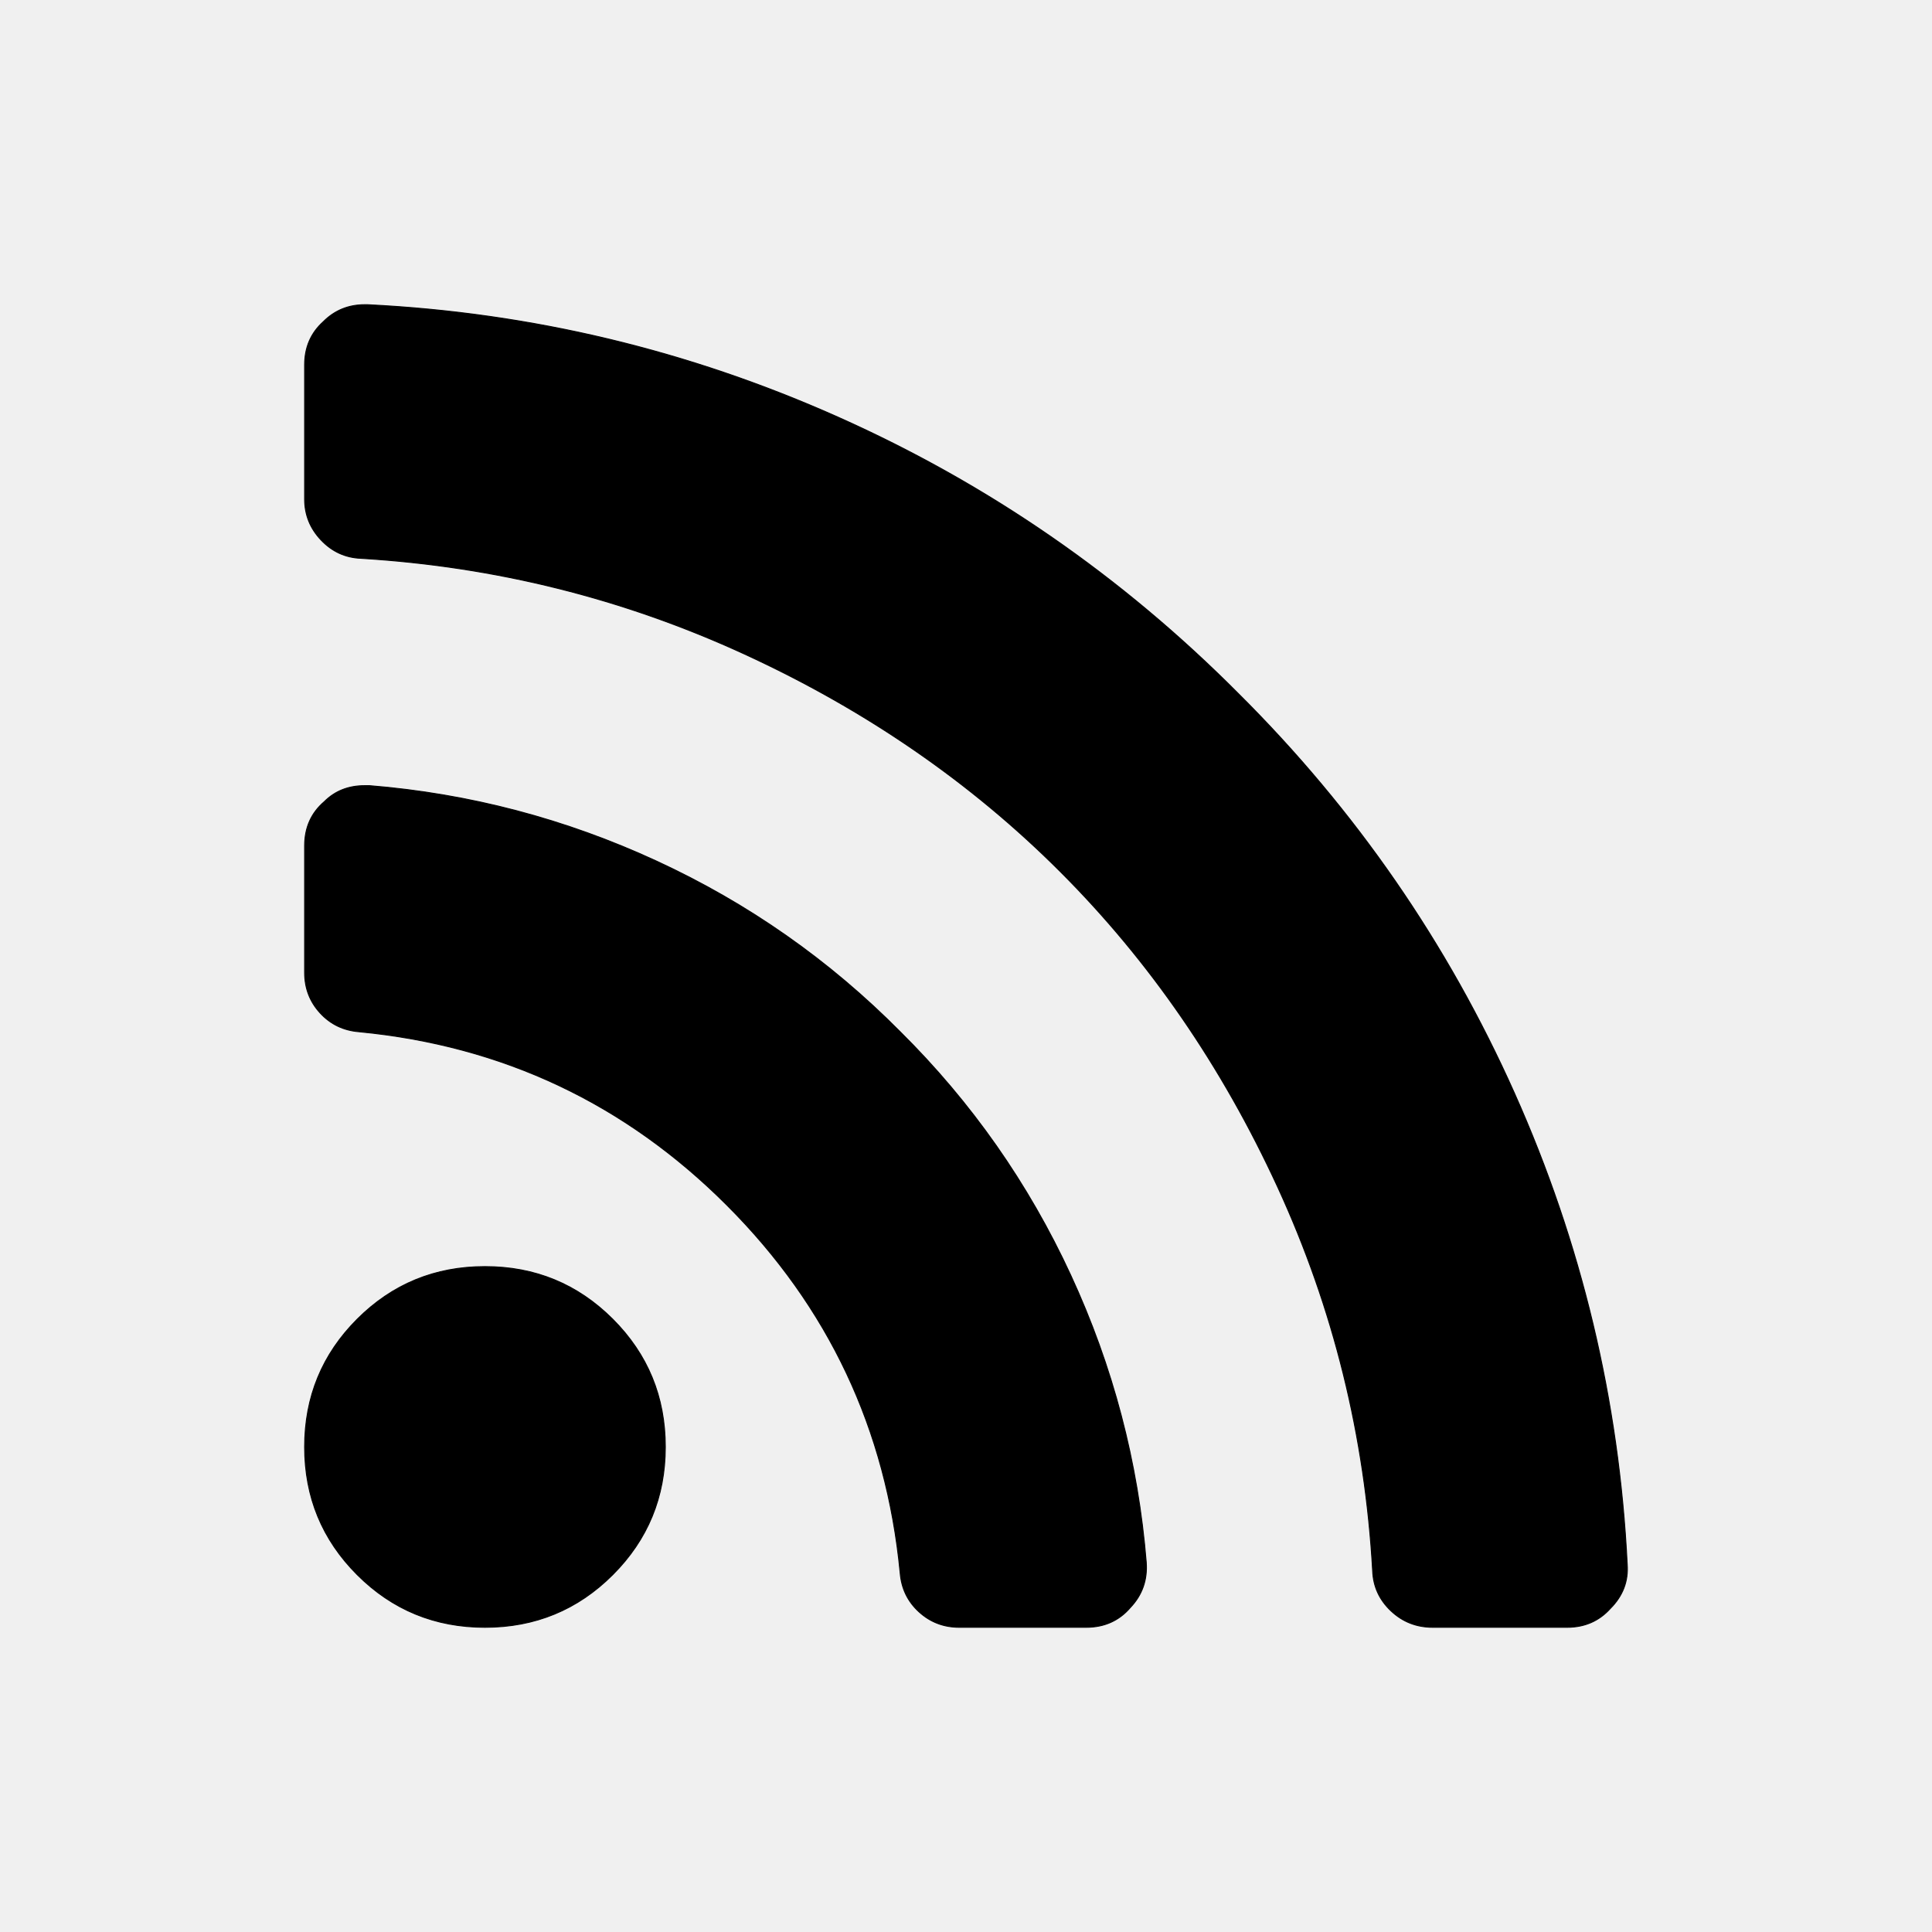
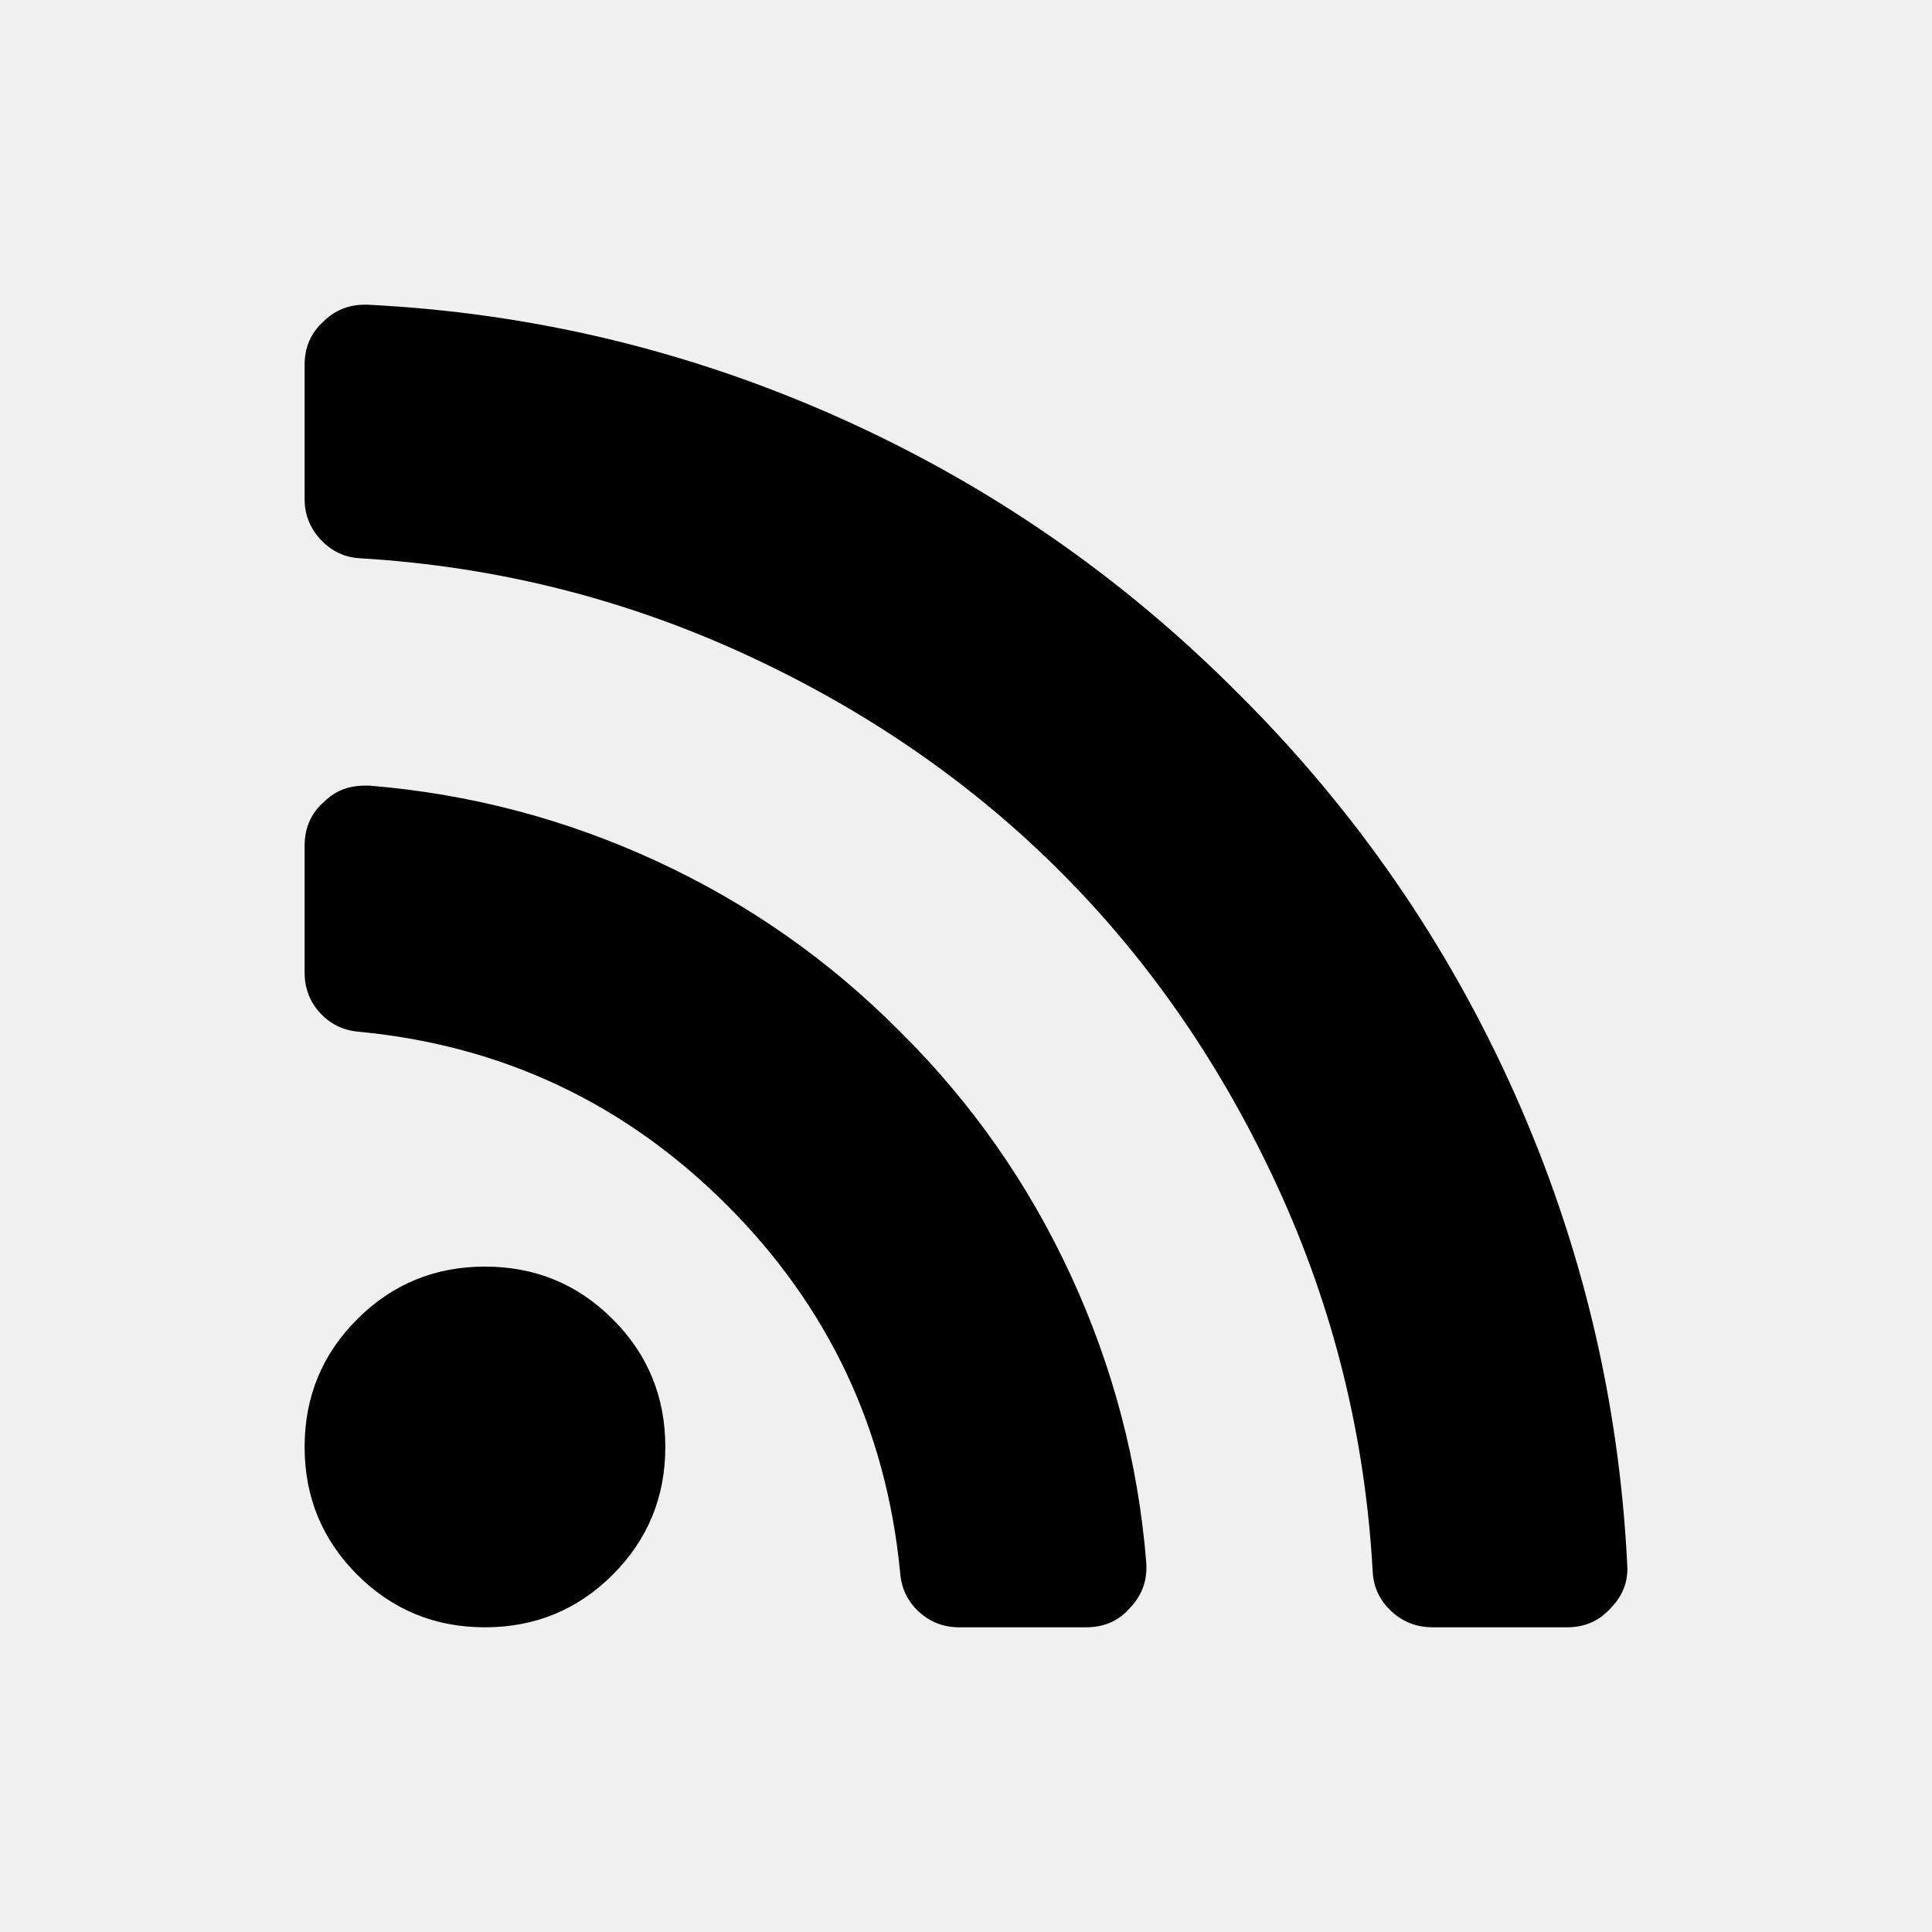
- <svg xmlns="http://www.w3.org/2000/svg" width="100%" height="100%" viewBox="0 0 1000 1000" version="1.1" xml:space="preserve" style="fill-rule:evenodd;clip-rule:evenodd;stroke-linejoin:round;stroke-miterlimit:2;">
-   <style>
-         path {
-             fill: black;
-             stroke: black;
-         }
-         @media (prefers-color-scheme: dark) {
-             path {
-                 fill: white;
-                 stroke: white;
-             }
-         }
-     </style>
+ <svg xmlns="http://www.w3.org/2000/svg" id="sn-logo" viewBox="0 0 1000 1000" style="fill-rule:evenodd;clip-rule:evenodd;stroke-linejoin:round;stroke-miterlimit:2;" version="2.0">
+   <style>@media (prefers-color-scheme: dark) {path{fill:white; stroke:white;}}</style>
  <g id="path2993" transform="matrix(0.486202,0,0,-0.486202,157.669,842.287)">
-     <path d="M384,192C384,138.667 365.333,93.333 328,56C290.667,18.667 245.333,0 192,0C138.667,0 93.333,18.667 56,56C18.667,93.333 0,138.667 0,192C0,245.333 18.667,290.667 56,328C93.333,365.333 138.667,384 192,384C245.333,384 290.667,365.333 328,328C365.333,290.667 384,245.333 384,192ZM896,69C897.333,50.333 891.667,34.333 879,21C867,7 851.333,0 832,0L697,0C680.333,0 666,5.5 654,16.5C642,27.5 635.333,41.333 634,58C619.333,210.667 557.833,341.167 449.5,449.5C341.167,557.833 210.667,619.333 58,634C41.333,635.333 27.5,642 16.5,654C5.5,666 0,680.333 0,697L0,832C0,851.333 7,867 21,879C32.333,890.333 46.667,896 64,896L69,896C175.667,887.333 277.667,860.5 375,815.5C472.333,770.5 558.667,710 634,634C710,558.667 770.5,472.333 815.5,375C860.5,277.667 887.333,175.667 896,69ZM1408,67C1409.33,49 1403.33,33.333 1390,20C1378,6.667 1362.67,0 1344,0L1201,0C1183.67,0 1168.83,5.833 1156.5,17.5C1144.17,29.167 1137.67,43.333 1137,60C1129,203.333 1095.33,339.5 1036,468.5C976.667,597.5 899.5,709.5 804.5,804.5C709.5,899.5 597.5,976.667 468.5,1036C339.5,1095.33 203.333,1129.33 60,1138C43.333,1138.67 29.167,1145.17 17.5,1157.5C5.833,1169.83 0,1184.33 0,1201L0,1344C0,1362.67 6.667,1378 20,1390C32,1402 46.667,1408 64,1408L67,1408C241.667,1399.33 408.833,1359.33 568.5,1288C728.167,1216.67 870,1118.67 994,994C1118.67,870 1216.67,728.167 1288,568.5C1359.33,408.833 1399.33,241.667 1408,67Z" style="fill-rule:nonzero;" />
+     <path d="M384,192C384,138.667 365.333,93.333 328,56C290.667,18.667 245.333,0 192,0C138.667,0 93.333,18.667 56,56C18.667,93.333 0,138.667 0,192C0,245.333 18.667,290.667 56,328C93.333,365.333 138.667,384 192,384C245.333,384 290.667,365.333 328,328C365.333,290.667 384,245.333 384,192ZM896,69C897.333,50.333 891.667,34.333 879,21C867,7 851.333,0 832,0L697,0C680.333,0 666,5.5 654,16.5C642,27.5 635.333,41.333 634,58C619.333,210.667 557.833,341.167 449.5,449.5C341.167,557.833 210.667,619.333 58,634C41.333,635.333 27.5,642 16.5,654C5.5,666 0,680.333 0,697L0,832C0,851.333 7,867 21,879C32.333,890.333 46.667,896 64,896L69,896C175.667,887.333 277.667,860.5 375,815.5C472.333,770.5 558.667,710 634,634C710,558.667 770.5,472.333 815.5,375C860.5,277.667 887.333,175.667 896,69ZM1408,67C1409.33,49 1403.33,33.333 1390,20C1378,6.667 1362.67,0 1344,0L1201,0C1183.67,0 1168.83,5.833 1156.5,17.5C1144.17,29.167 1137.67,43.333 1137,60C1129,203.333 1095.33,339.5 1036,468.5C976.667,597.5 899.5,709.5 804.5,804.5C709.5,899.5 597.5,976.667 468.5,1036C339.5,1095.33 203.333,1129.33 60,1138C43.333,1138.67 29.167,1145.17 17.5,1157.5C5.833,1169.83 0,1184.33 0,1201L0,1344C0,1362.67 6.667,1378 20,1390C32,1402 46.667,1408 64,1408L67,1408C241.667,1399.33 408.833,1359.33 568.5,1288C728.167,1216.67 870,1118.67 994,994C1118.67,870 1216.67,728.167 1288,568.5C1359.33,408.833 1399.33,241.667 1408,67Z" />
  </g>
</svg>
